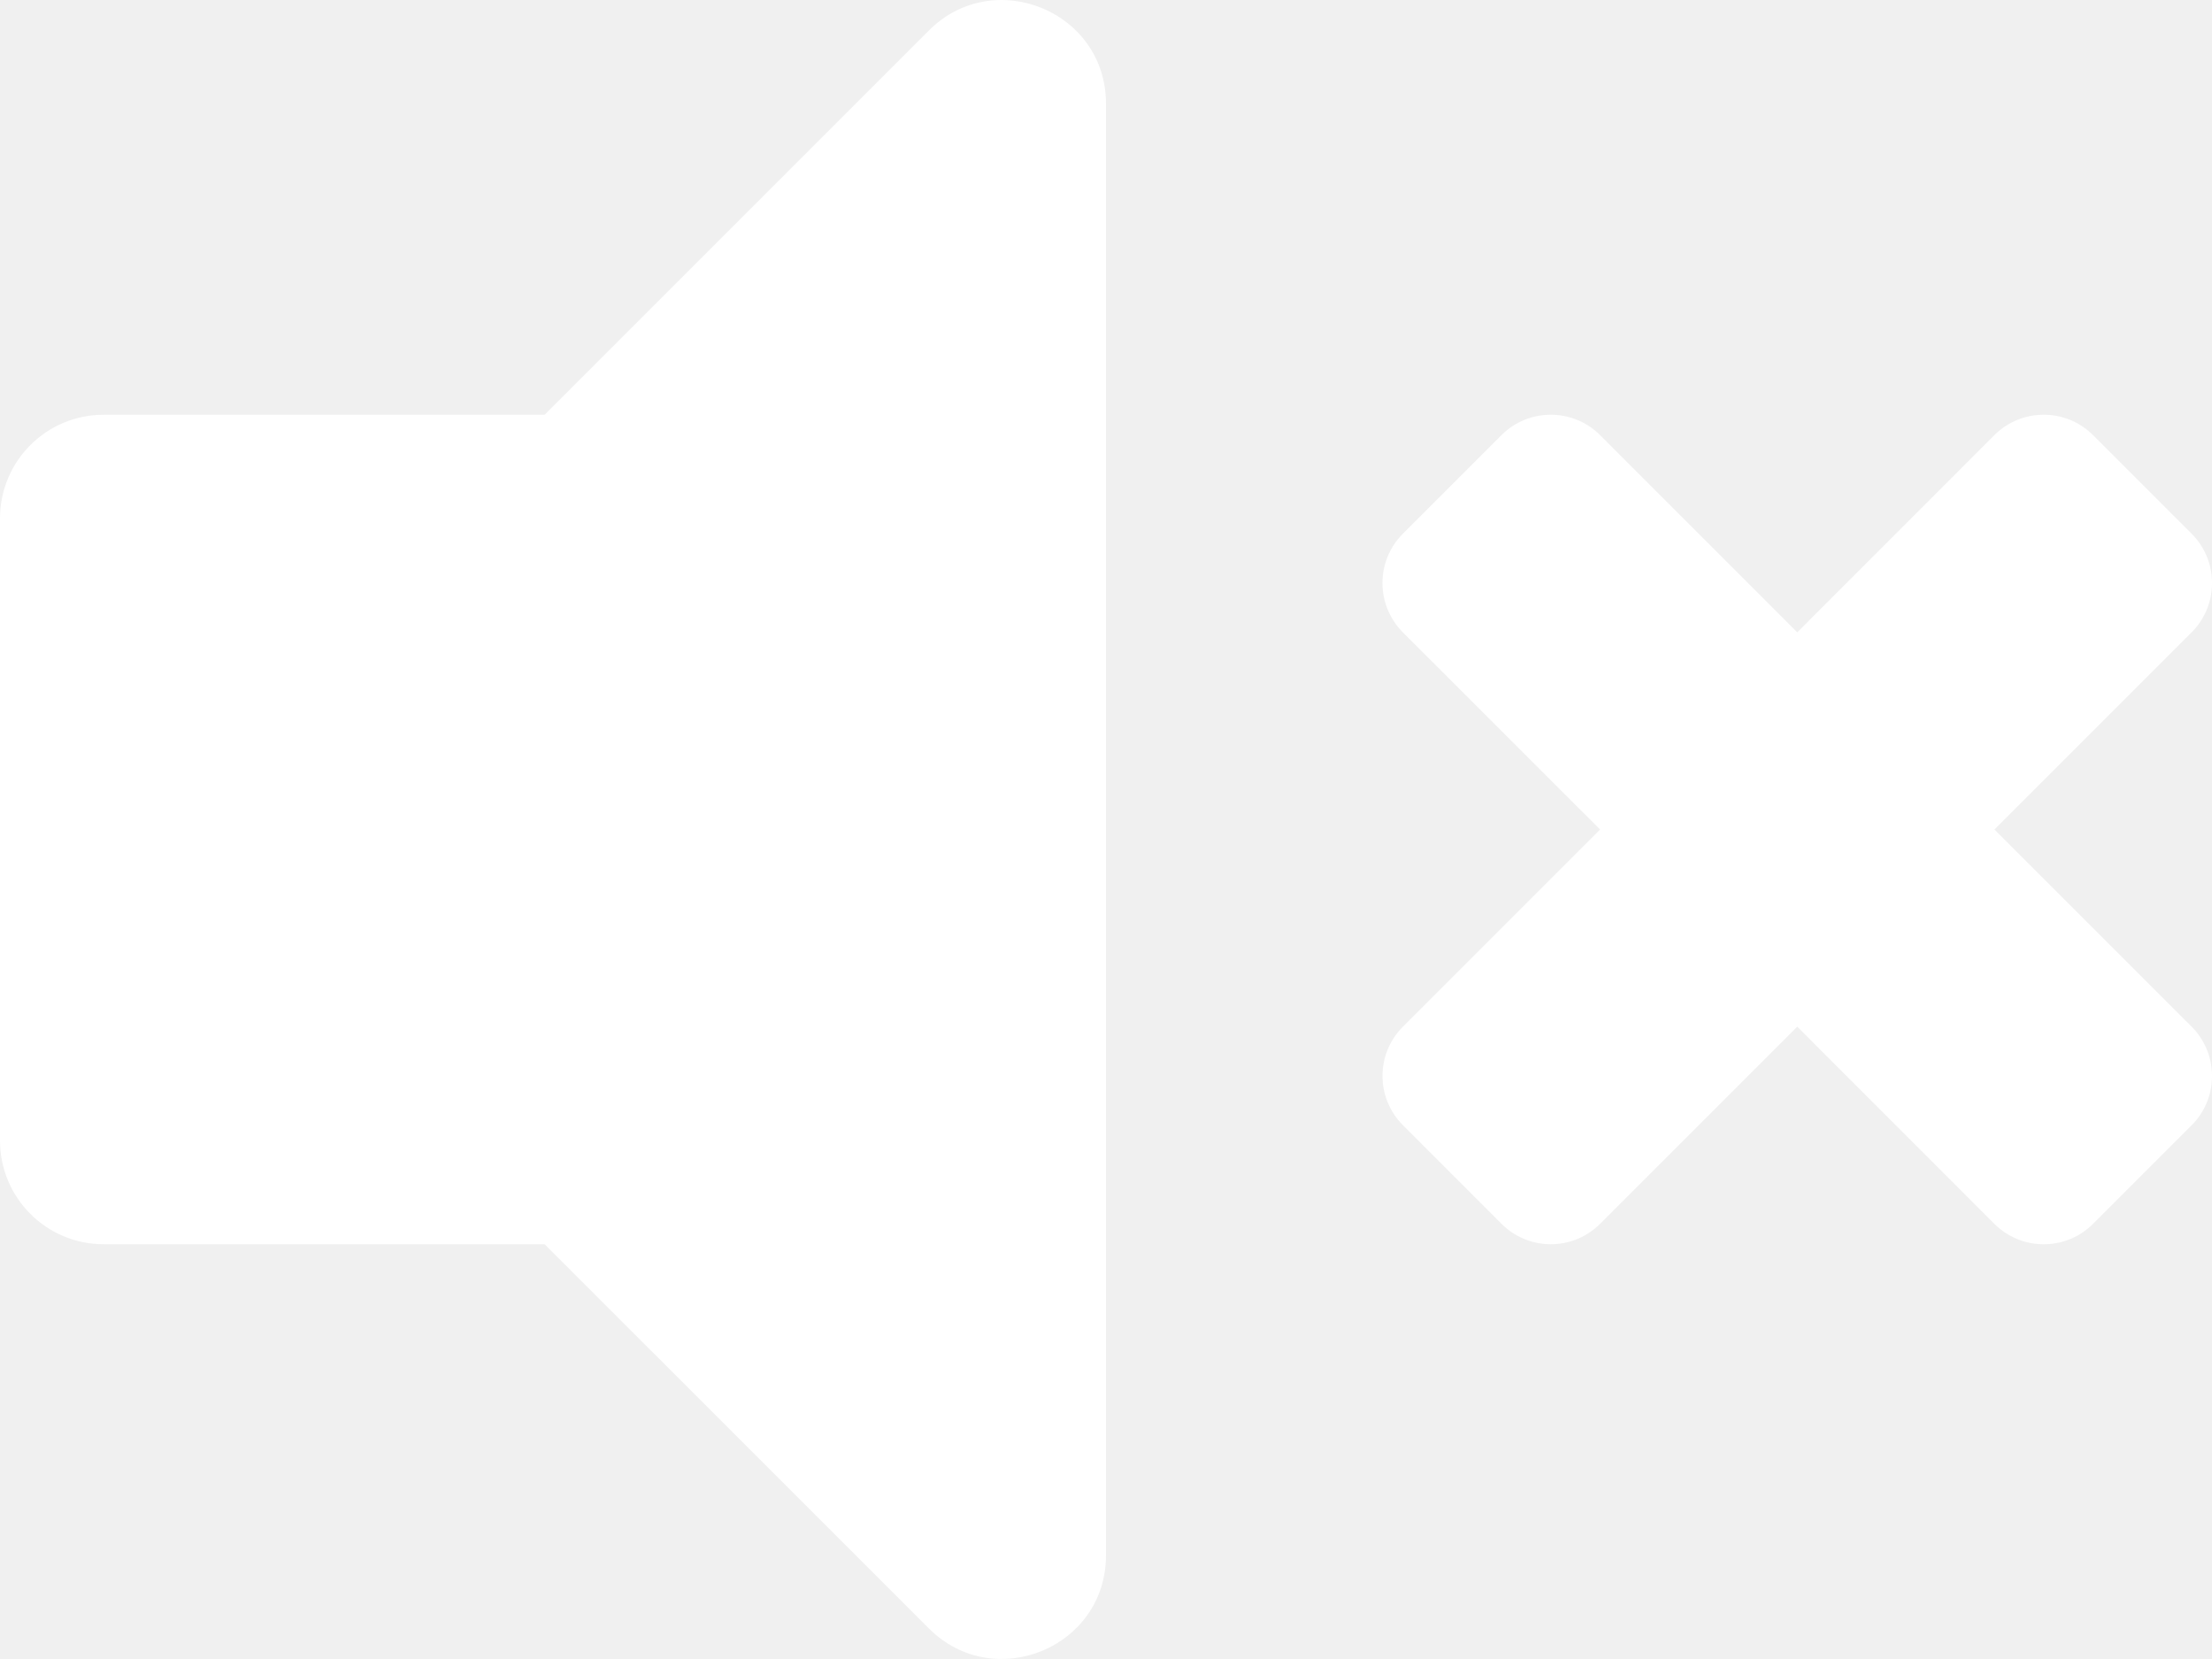
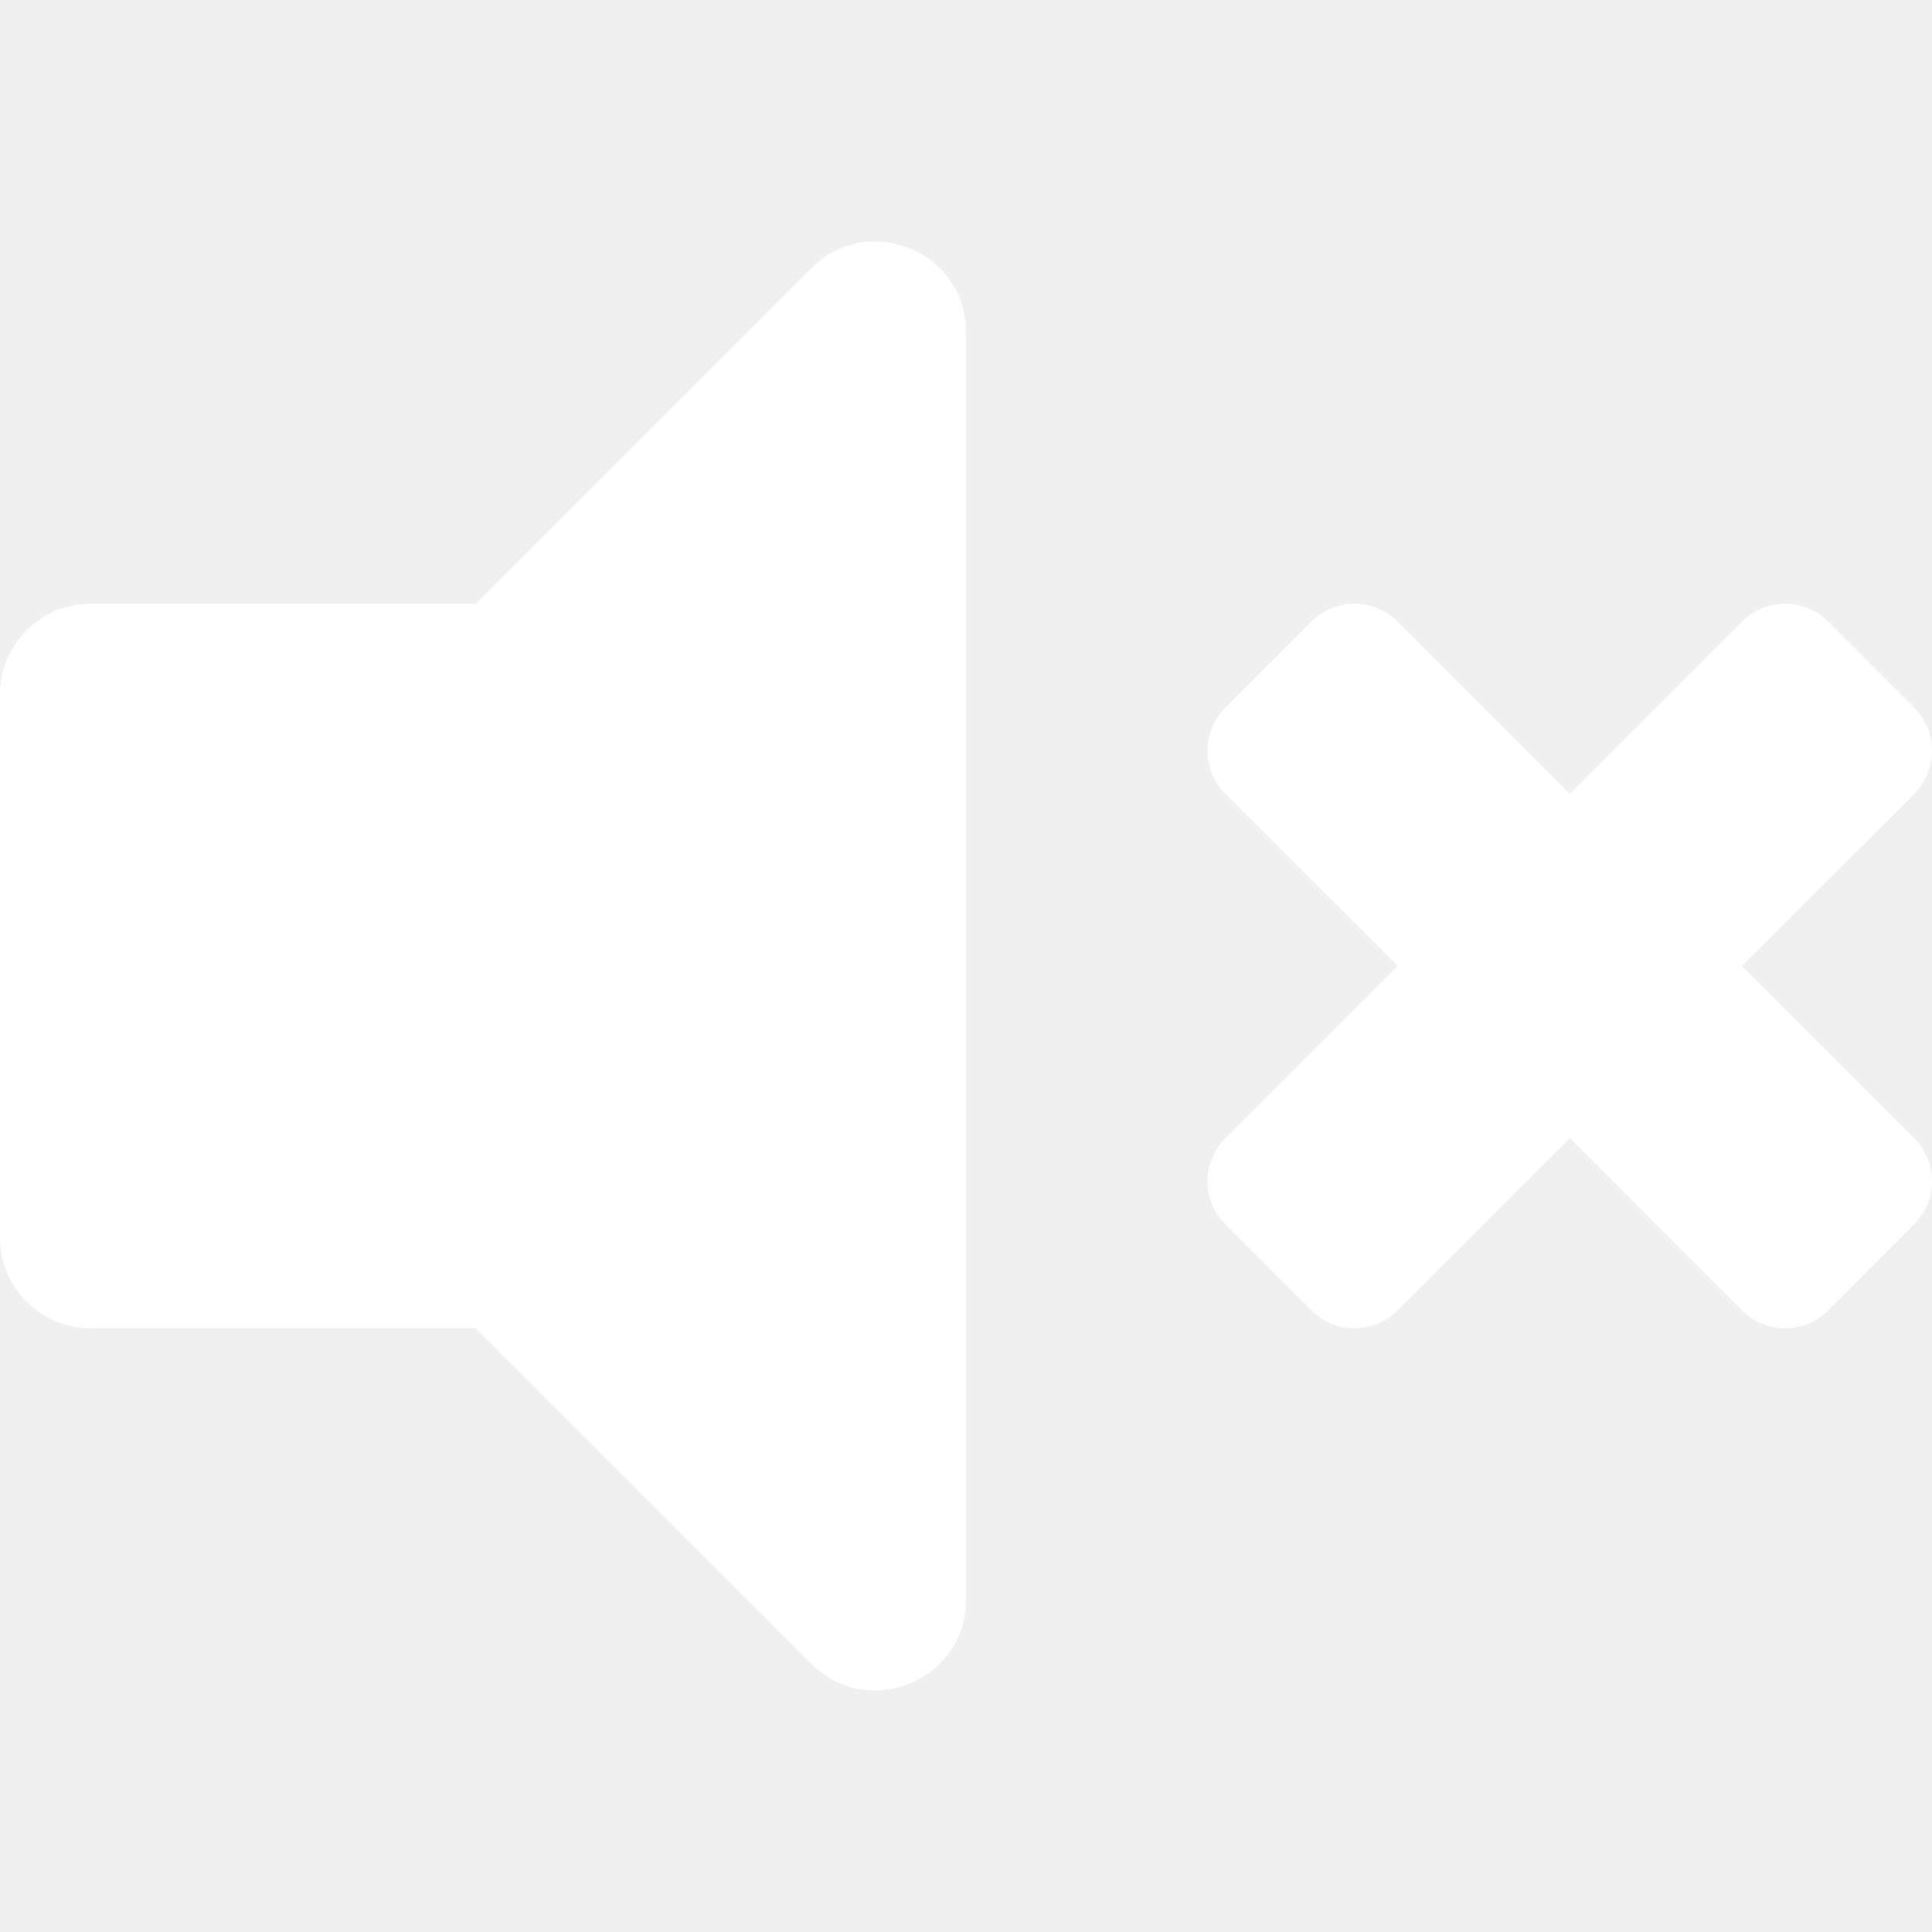
- <svg xmlns="http://www.w3.org/2000/svg" width="24" height="18" viewBox="0 0 24 18" fill="none">
-   <path d="M10.079 0.33L5.909 4.5H1.125C0.503 4.5 0 5.003 0 5.625V12.375C0 12.996 0.503 13.5 1.125 13.5H5.909L10.079 17.669C10.784 18.374 12 17.879 12 16.874V1.126C12 0.12 10.783 -0.373 10.079 0.33ZM21.639 9L23.779 6.861C24.074 6.565 24.074 6.086 23.779 5.791L22.709 4.721C22.414 4.426 21.935 4.426 21.639 4.721L19.5 6.861L17.361 4.721C17.065 4.426 16.586 4.426 16.291 4.721L15.221 5.791C14.926 6.086 14.926 6.565 15.221 6.861L17.361 9L15.222 11.139C14.926 11.434 14.926 11.913 15.222 12.209L16.291 13.278C16.587 13.574 17.066 13.574 17.361 13.278L19.5 11.139L21.639 13.279C21.935 13.574 22.414 13.574 22.709 13.279L23.779 12.209C24.074 11.914 24.074 11.435 23.779 11.139L21.639 9Z" fill="white" />
+ <svg xmlns="http://www.w3.org/2000/svg" width="24" height="24" viewBox="0 0 24 24" fill="none">
+   <g clip-path="url(#clip0_4_51)">
+     <path d="M10.079 3.33L5.909 7.5H1.125C0.503 7.5 0 8.003 0 8.625V15.375C0 15.996 0.503 16.5 1.125 16.5H5.909L10.079 20.669C10.784 21.374 12 20.879 12 19.874V4.126C12 3.12 10.783 2.627 10.079 3.33ZM21.639 12L23.779 9.861C24.074 9.565 24.074 9.086 23.779 8.791L22.709 7.721C22.414 7.426 21.935 7.426 21.639 7.721L19.5 9.861L17.361 7.721C17.065 7.426 16.586 7.426 16.291 7.721L15.221 8.791C14.926 9.086 14.926 9.565 15.221 9.861L17.361 12L15.222 14.139C14.926 14.434 14.926 14.913 15.222 15.209L16.291 16.278C16.587 16.574 17.066 16.574 17.361 16.278L19.5 14.139L21.639 16.279C21.935 16.574 22.414 16.574 22.709 16.279L23.779 15.209C24.074 14.914 24.074 14.435 23.779 14.139L21.639 12Z" fill="white" />
+   </g>
+   <defs>
+     <clipPath id="clip0_4_51">
+       <rect width="24" height="24" fill="white" />
+     </clipPath>
+   </defs>
</svg>
